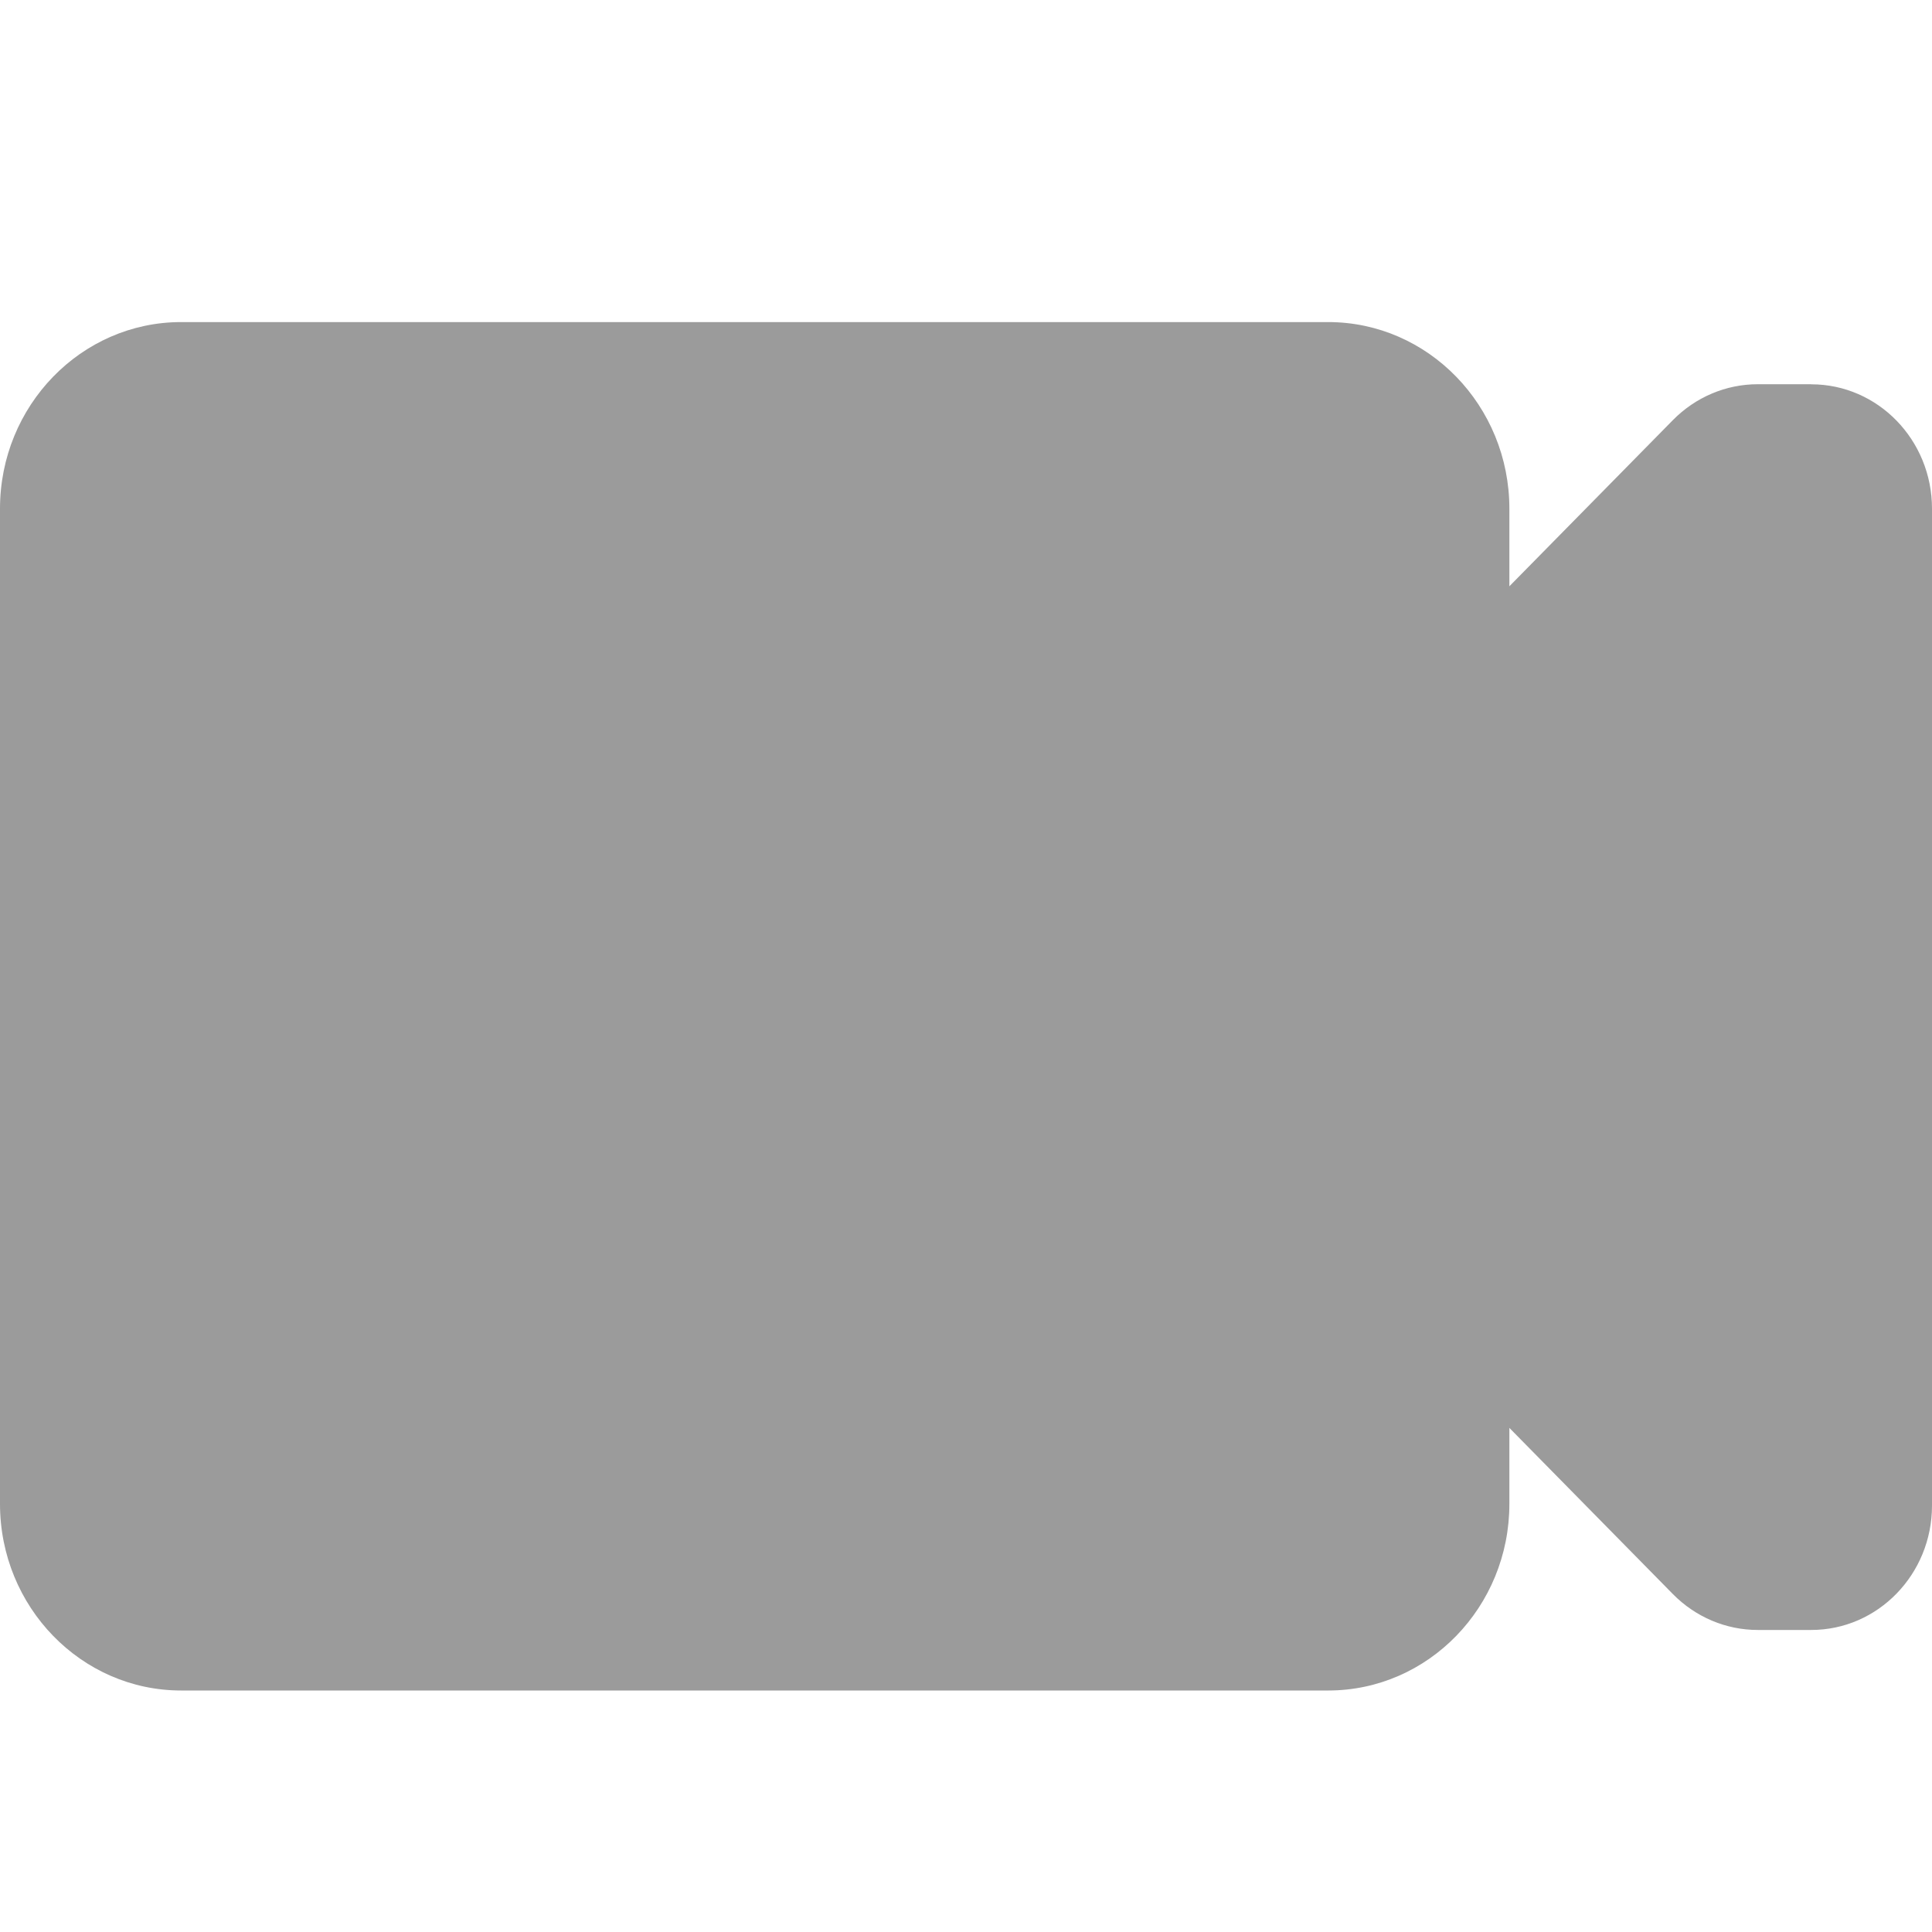
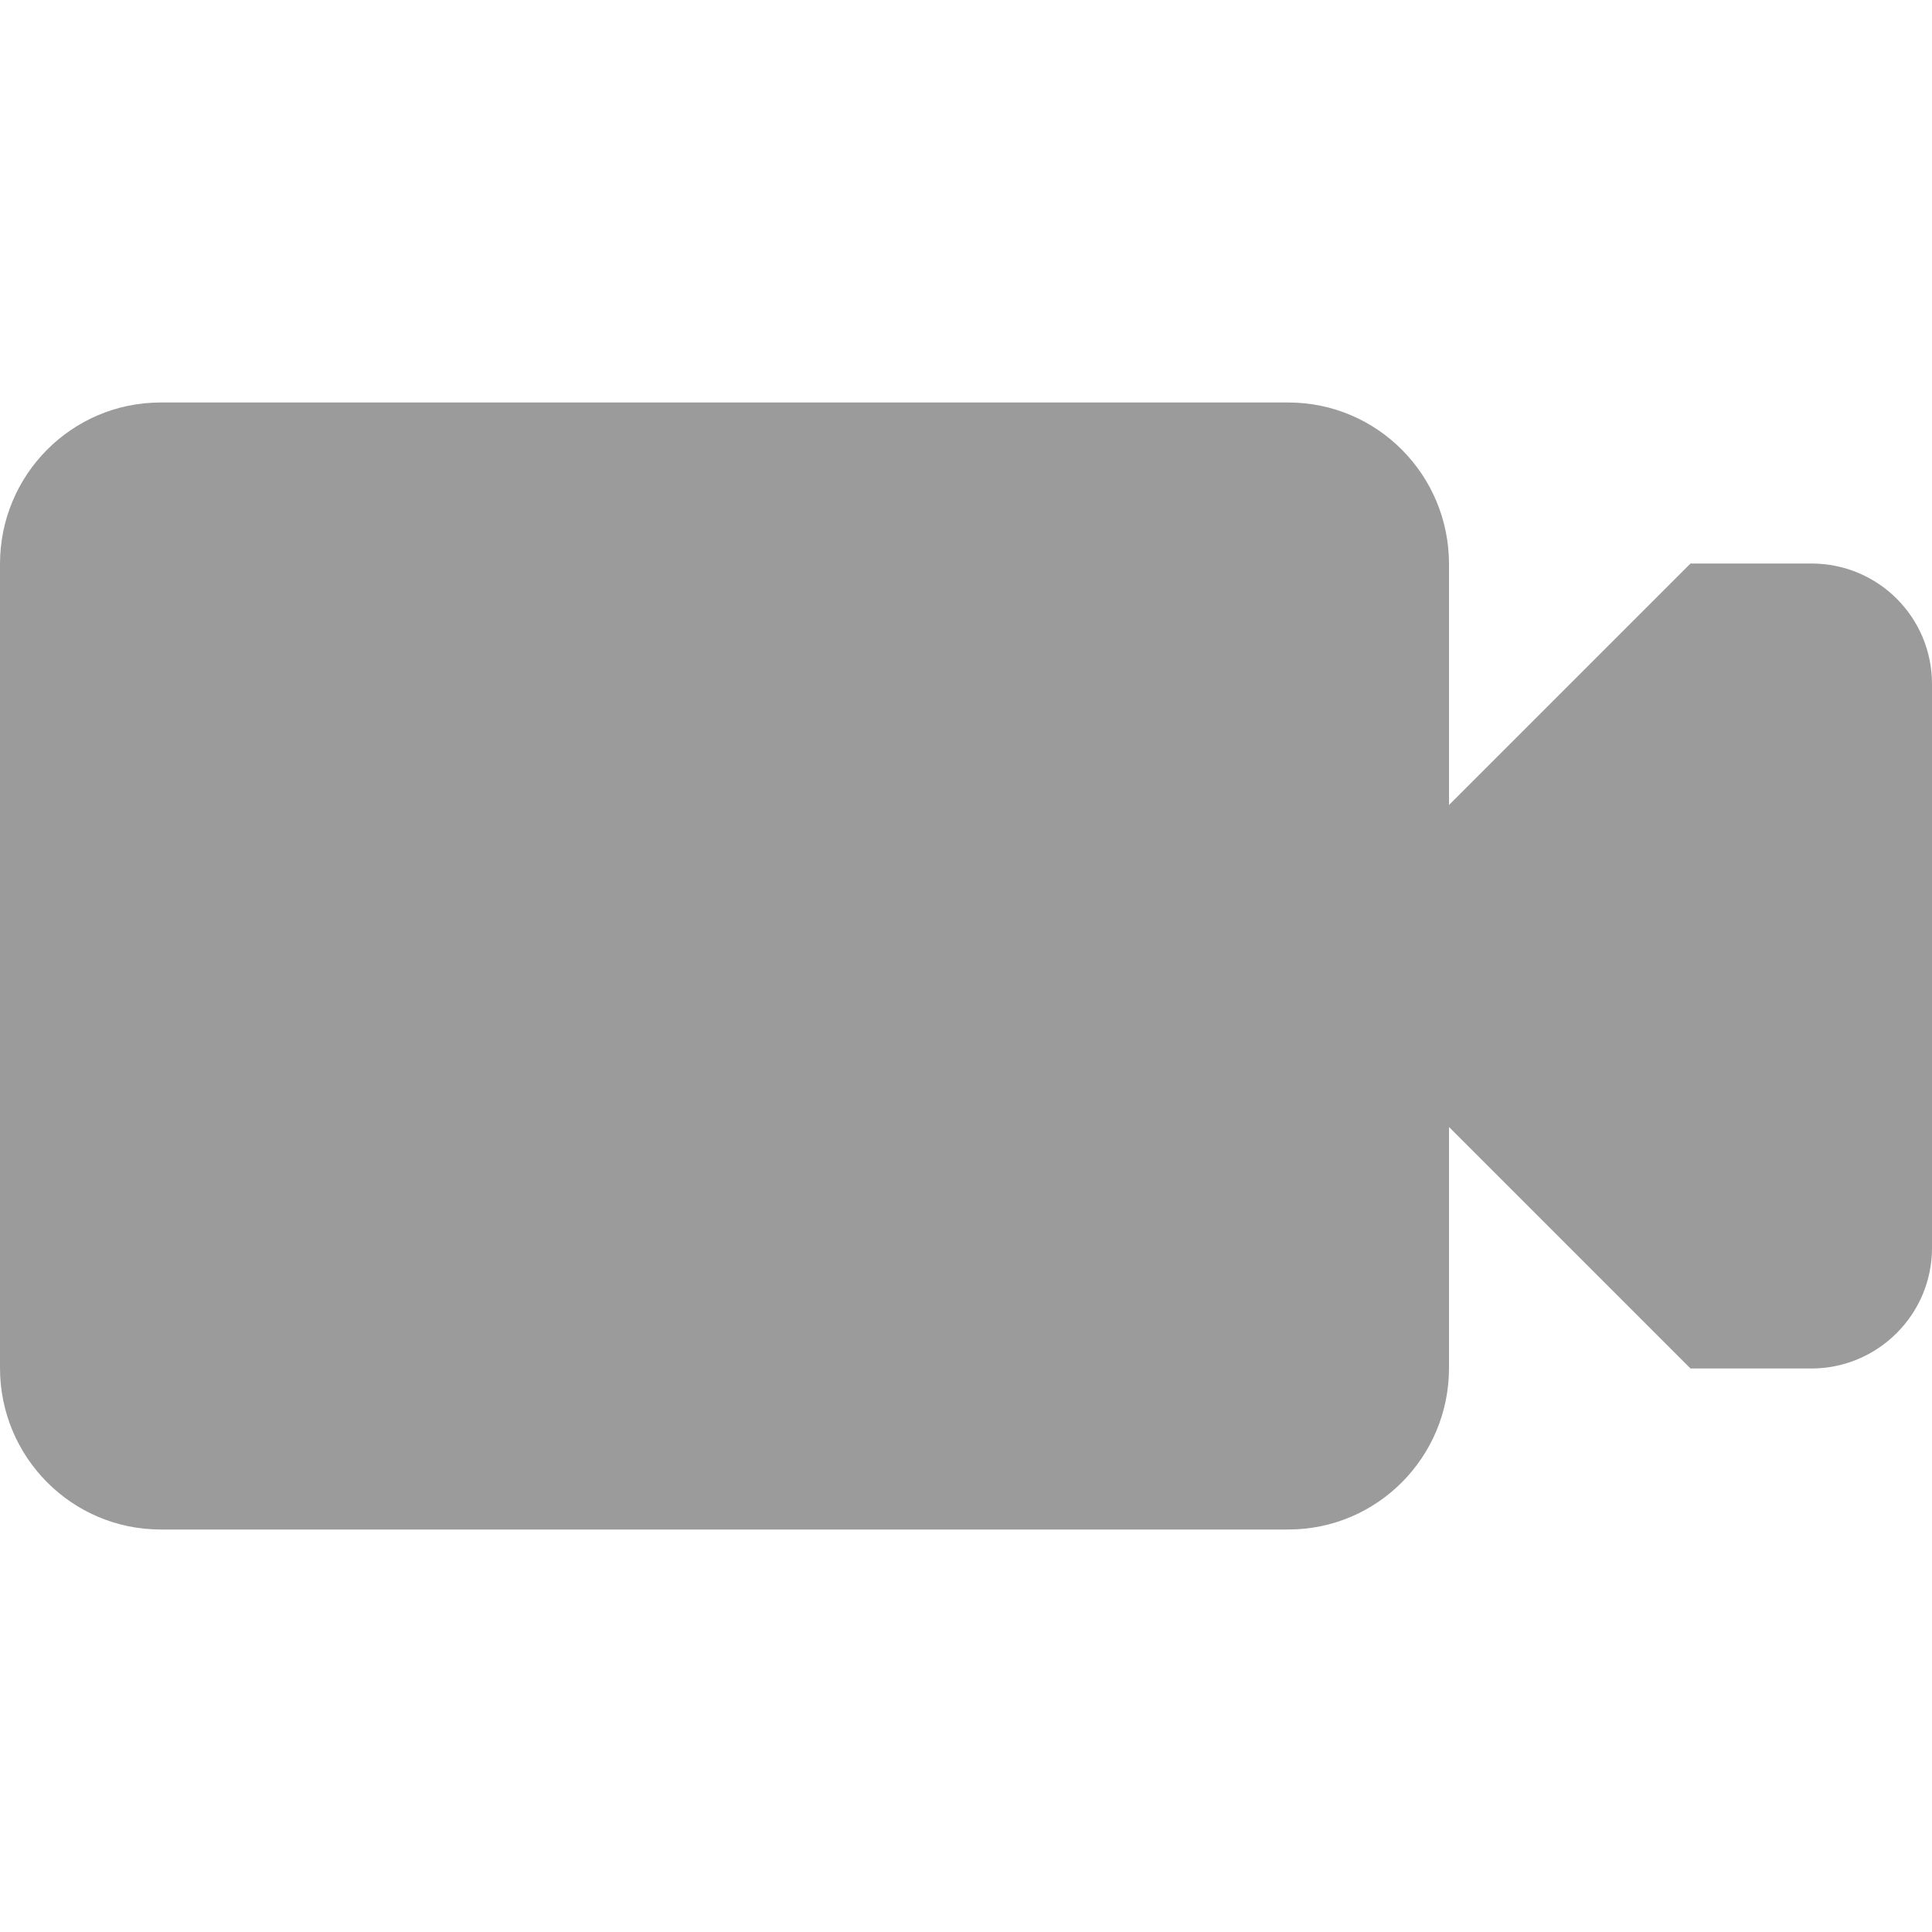
- <svg xmlns="http://www.w3.org/2000/svg" viewBox="0 0 24 24">
-   <g fill="none" fill-rule="evenodd">
-     <path d="m22.5 4.773h-.665c-.394 0-.772.16-1.053.445l-2.032 2.065v-.964c0-1.28-1.01-2.318-2.25-2.318h-14.25c-1.241 0-2.25 1.039-2.25 2.318v5.387 6.976c0 1.28 1.01 2.318 2.25 2.318h14.25c1.242 0 2.25-1.039 2.25-2.318v-.944l2.032 2.065c.281.285.659.445 1.053.445h.665c.828 0 1.5-.692 1.5-1.545v-12.384c0-.854-.672-1.545-1.5-1.545" fill="#9b9b9b" />
+ <svg xmlns="http://www.w3.org/2000/svg" width="24px" height="24px" viewBox="0 0 24 24" version="1.1">
+   <defs />
+   <g id="Page-1" stroke="none" stroke-width="1" fill="none" fill-rule="evenodd">
+     <g id="video" fill="#9B9B9B">
+       <path d="M21,17 L18,14 L18,10 L21,7 C21,7 22.5,7 22.5,7 C23.334,7 24,7.67 24,8.497 L24,15.503 C24,16.328 23.328,17 22.5,17 L21,17 Z M1.995,5 C0.893,5 0,5.897 0,7.006 L0,16.994 C0,18.102 0.893,19 1.995,19 L16.005,19 C17.107,19 18,18.103 18,16.994 L18,7.006 C18,5.898 17.107,5 16.005,5 L1.995,5 Z" id="Rectangle-3" />
+     </g>
  </g>
</svg>
